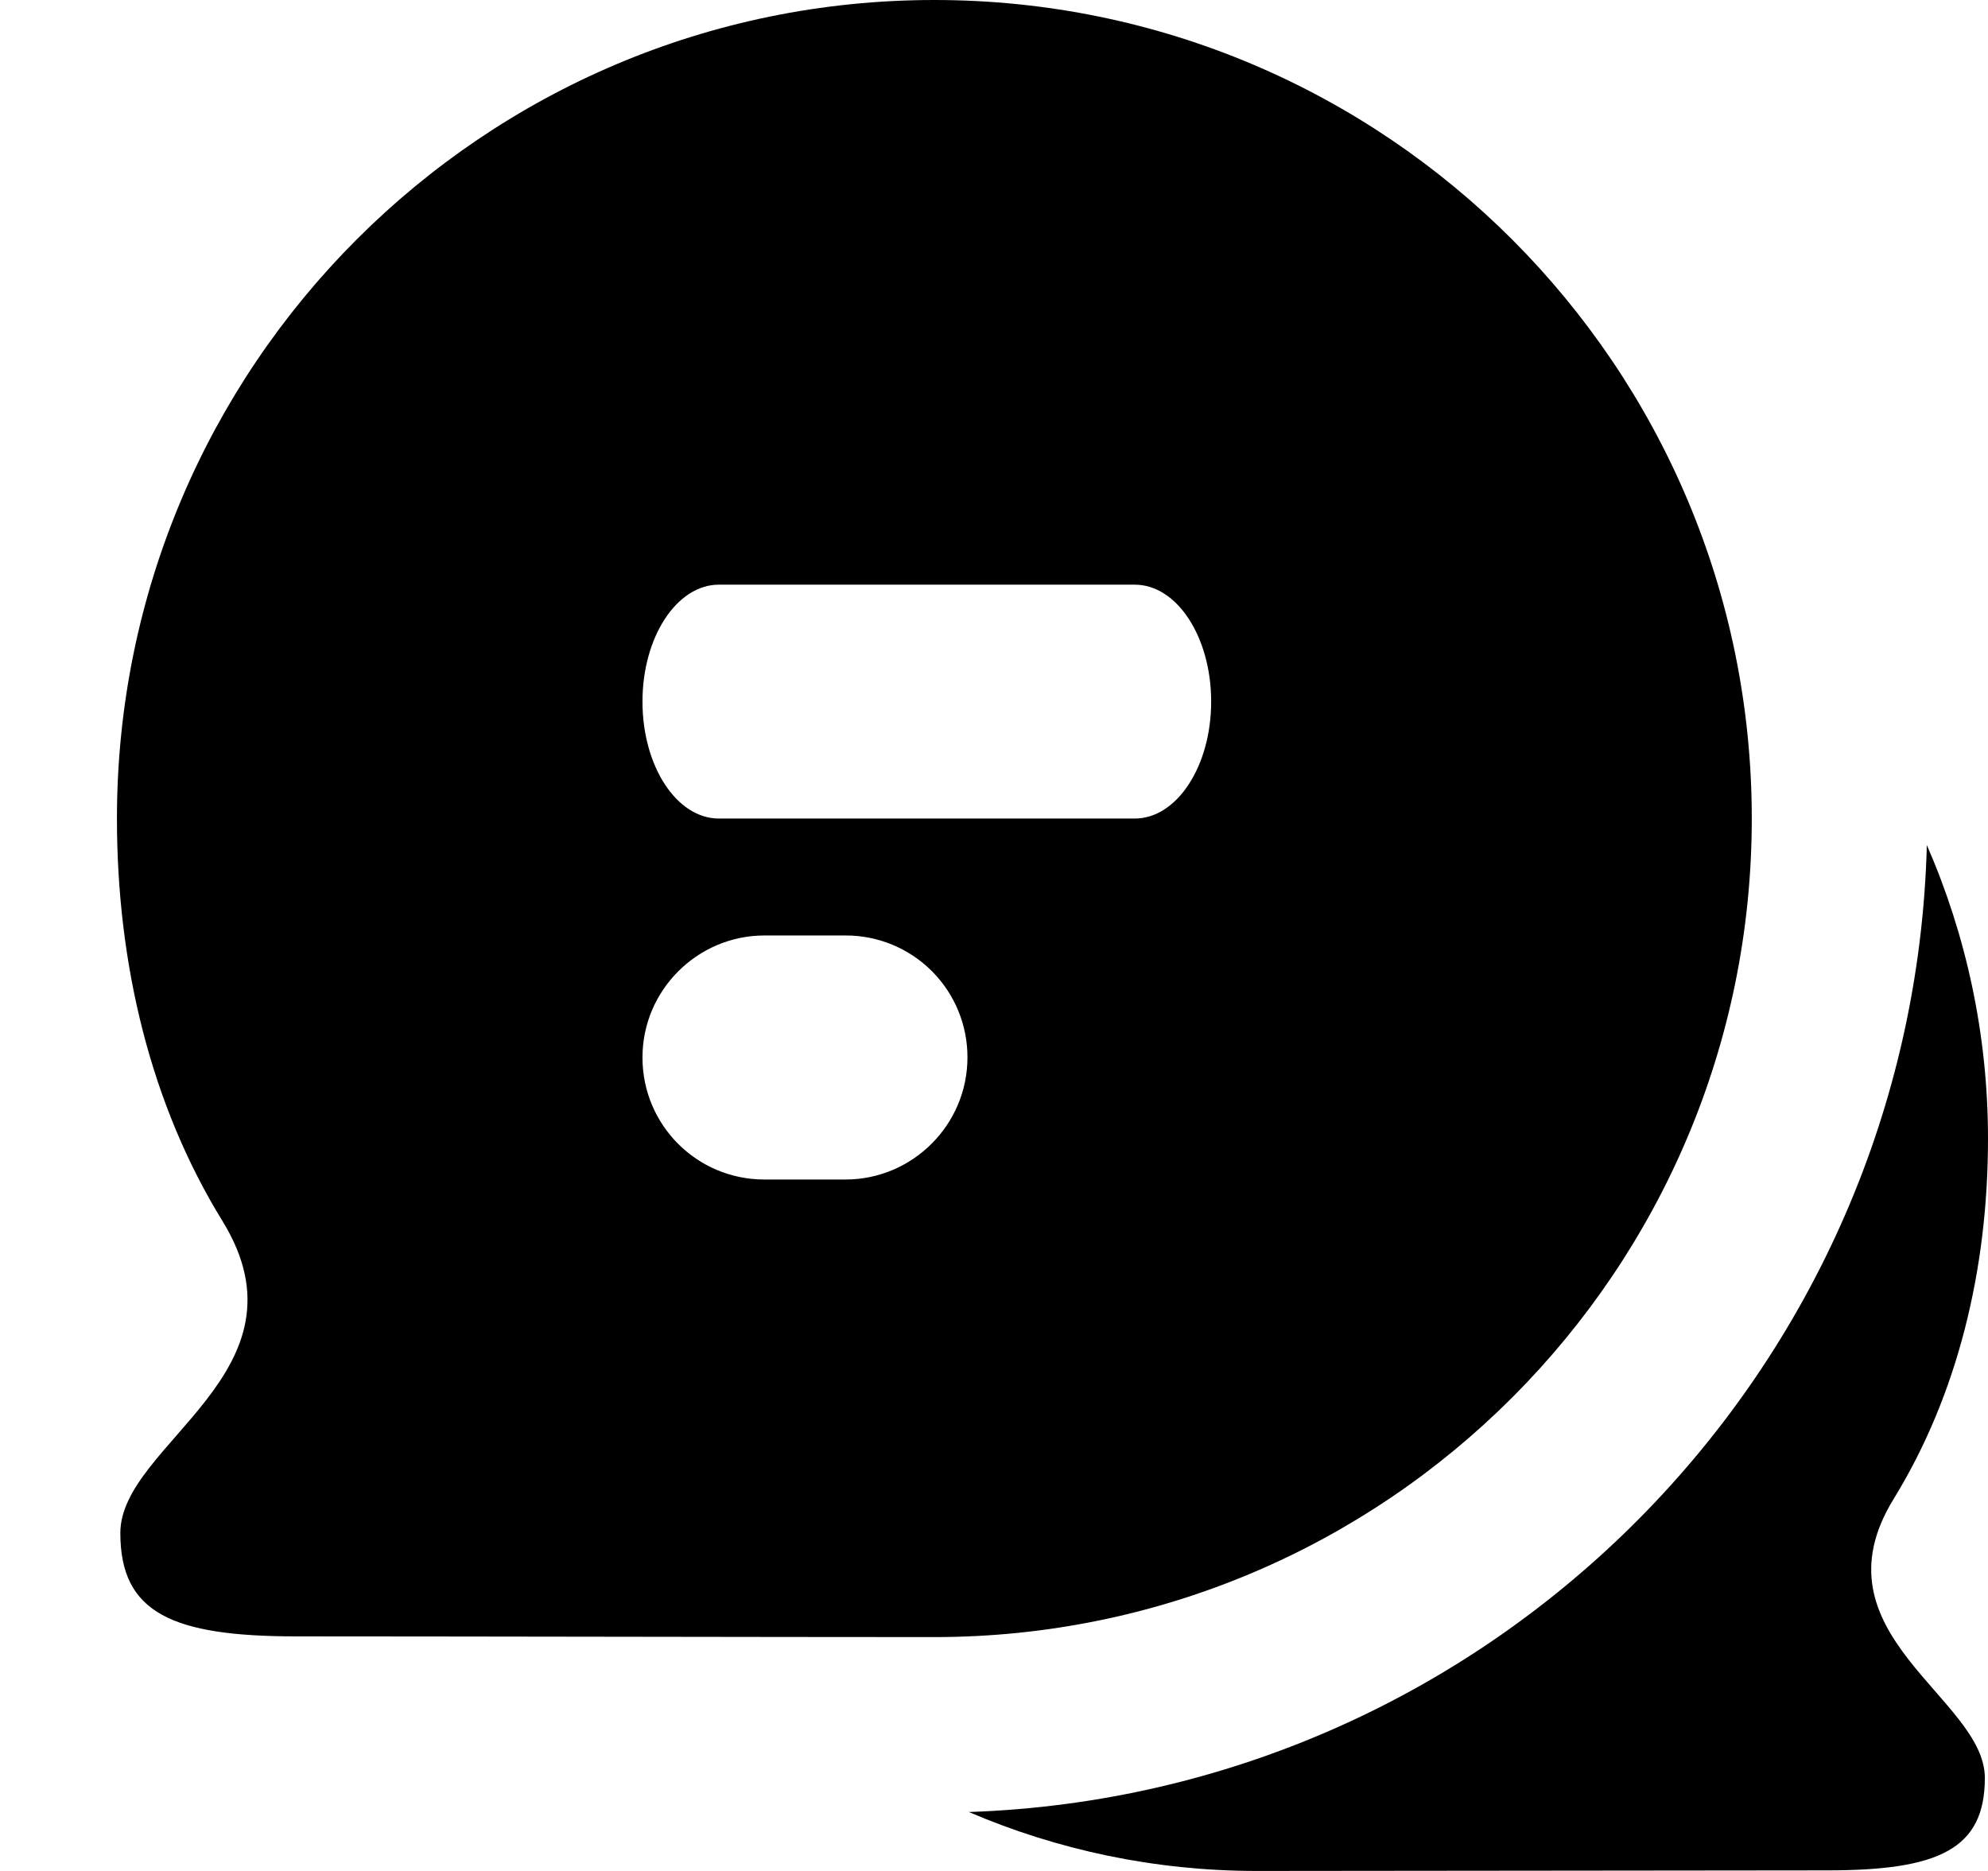
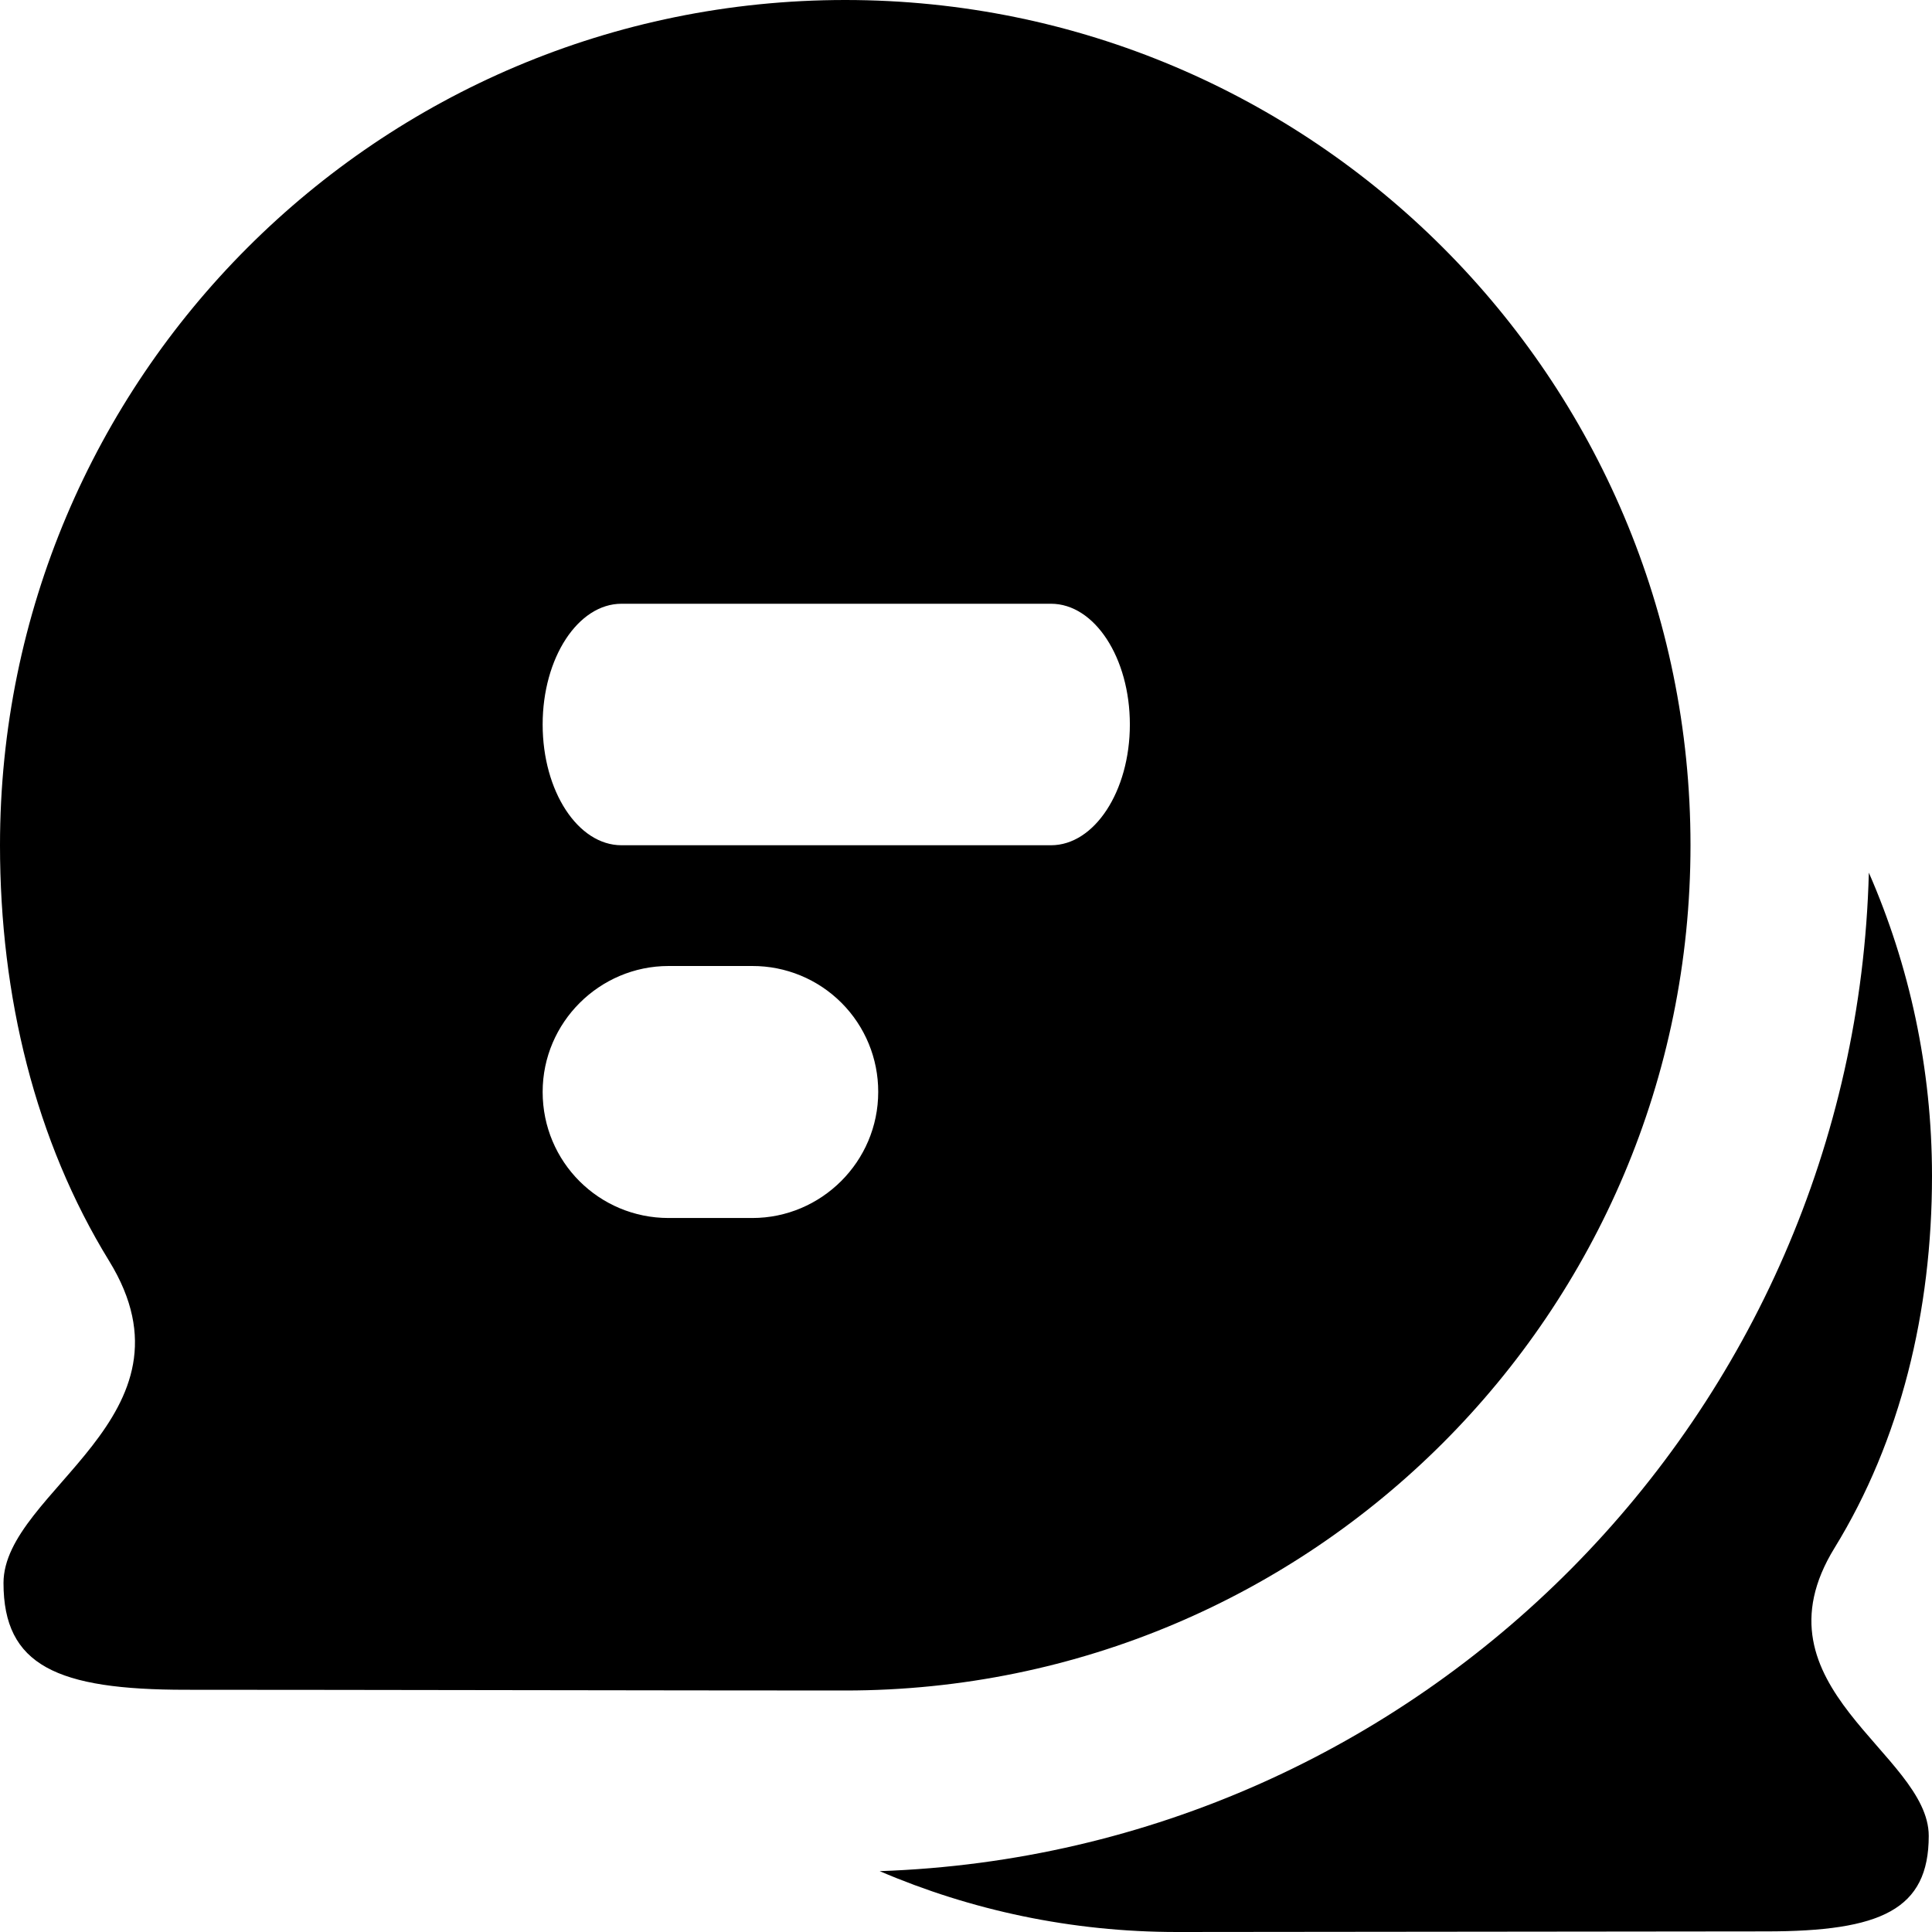
- <svg xmlns="http://www.w3.org/2000/svg" width="17" height="16" viewBox="0 0 17 16">
-   <path fill="#000" fill-rule="evenodd" d="M8.285 15.496c4.477-.153 8.074-3.777 8.192-8.269.336.769.523 1.619.523 2.512 0 1.12-.26 2.19-.807 3.08-.71 1.153.78 1.701.78 2.385 0 .61-.394.791-1.347.791-1.162 0-3.63.005-4.878.005-.875 0-1.707-.18-2.463-.504zM7.99 0c3.861 0 6.99 3.134 6.99 7s-3.129 7-6.99 7c-1.395 0-4.155-.006-5.454-.006-1.065 0-1.507-.201-1.507-.884 0-.765 1.666-1.377.874-2.667C1.29 9.448 1 8.251 1 7c0-3.866 3.13-7 6.99-7zm.283 9.043A1.04 1.04 0 0 0 7.23 8h-.693c-.572 0-1.043.467-1.043 1.043 0 .58.467 1.044 1.043 1.044h.693c.572 0 1.043-.467 1.043-1.044zM9.704 7c.36 0 .653-.448.653-1s-.292-1-.653-1H6.147c-.36 0-.653.448-.653 1s.292 1 .653 1h3.557z" />
+ <svg xmlns="http://www.w3.org/2000/svg" width="16" height="16" viewBox="0 0 16 16">
+   <g fill="#000" fill-rule="evenodd">
+     <path d="M7.285 15.496c4.477-.153 8.074-3.777 8.192-8.269.336.769.523 1.619.523 2.512 0 1.12-.26 2.19-.807 3.08-.71 1.153.78 1.701.78 2.385 0 .61-.394.791-1.347.791-1.162 0-3.63.005-4.878.005-.875 0-1.707-.18-2.463-.504z" />
+     <path d="M7 0a7 7 0 0 1 0 14c-1.397 0-4.16-.006-5.461-.006-1.067 0-1.51-.201-1.51-.884 0-.765 1.668-1.377.875-2.667C.292 9.448 0 8.251 0 7a7 7 0 0 1 7-7zm.273 9.043A1.04 1.04 0 0 0 6.23 8h-.693c-.572 0-1.043.467-1.043 1.043 0 .58.467 1.044 1.043 1.044h.693c.572 0 1.043-.467 1.043-1.044zM8.704 7c.36 0 .653-.448.653-1s-.292-1-.653-1H5.147c-.36 0-.653.448-.653 1s.292 1 .653 1h3.557z" />
+   </g>
</svg>
